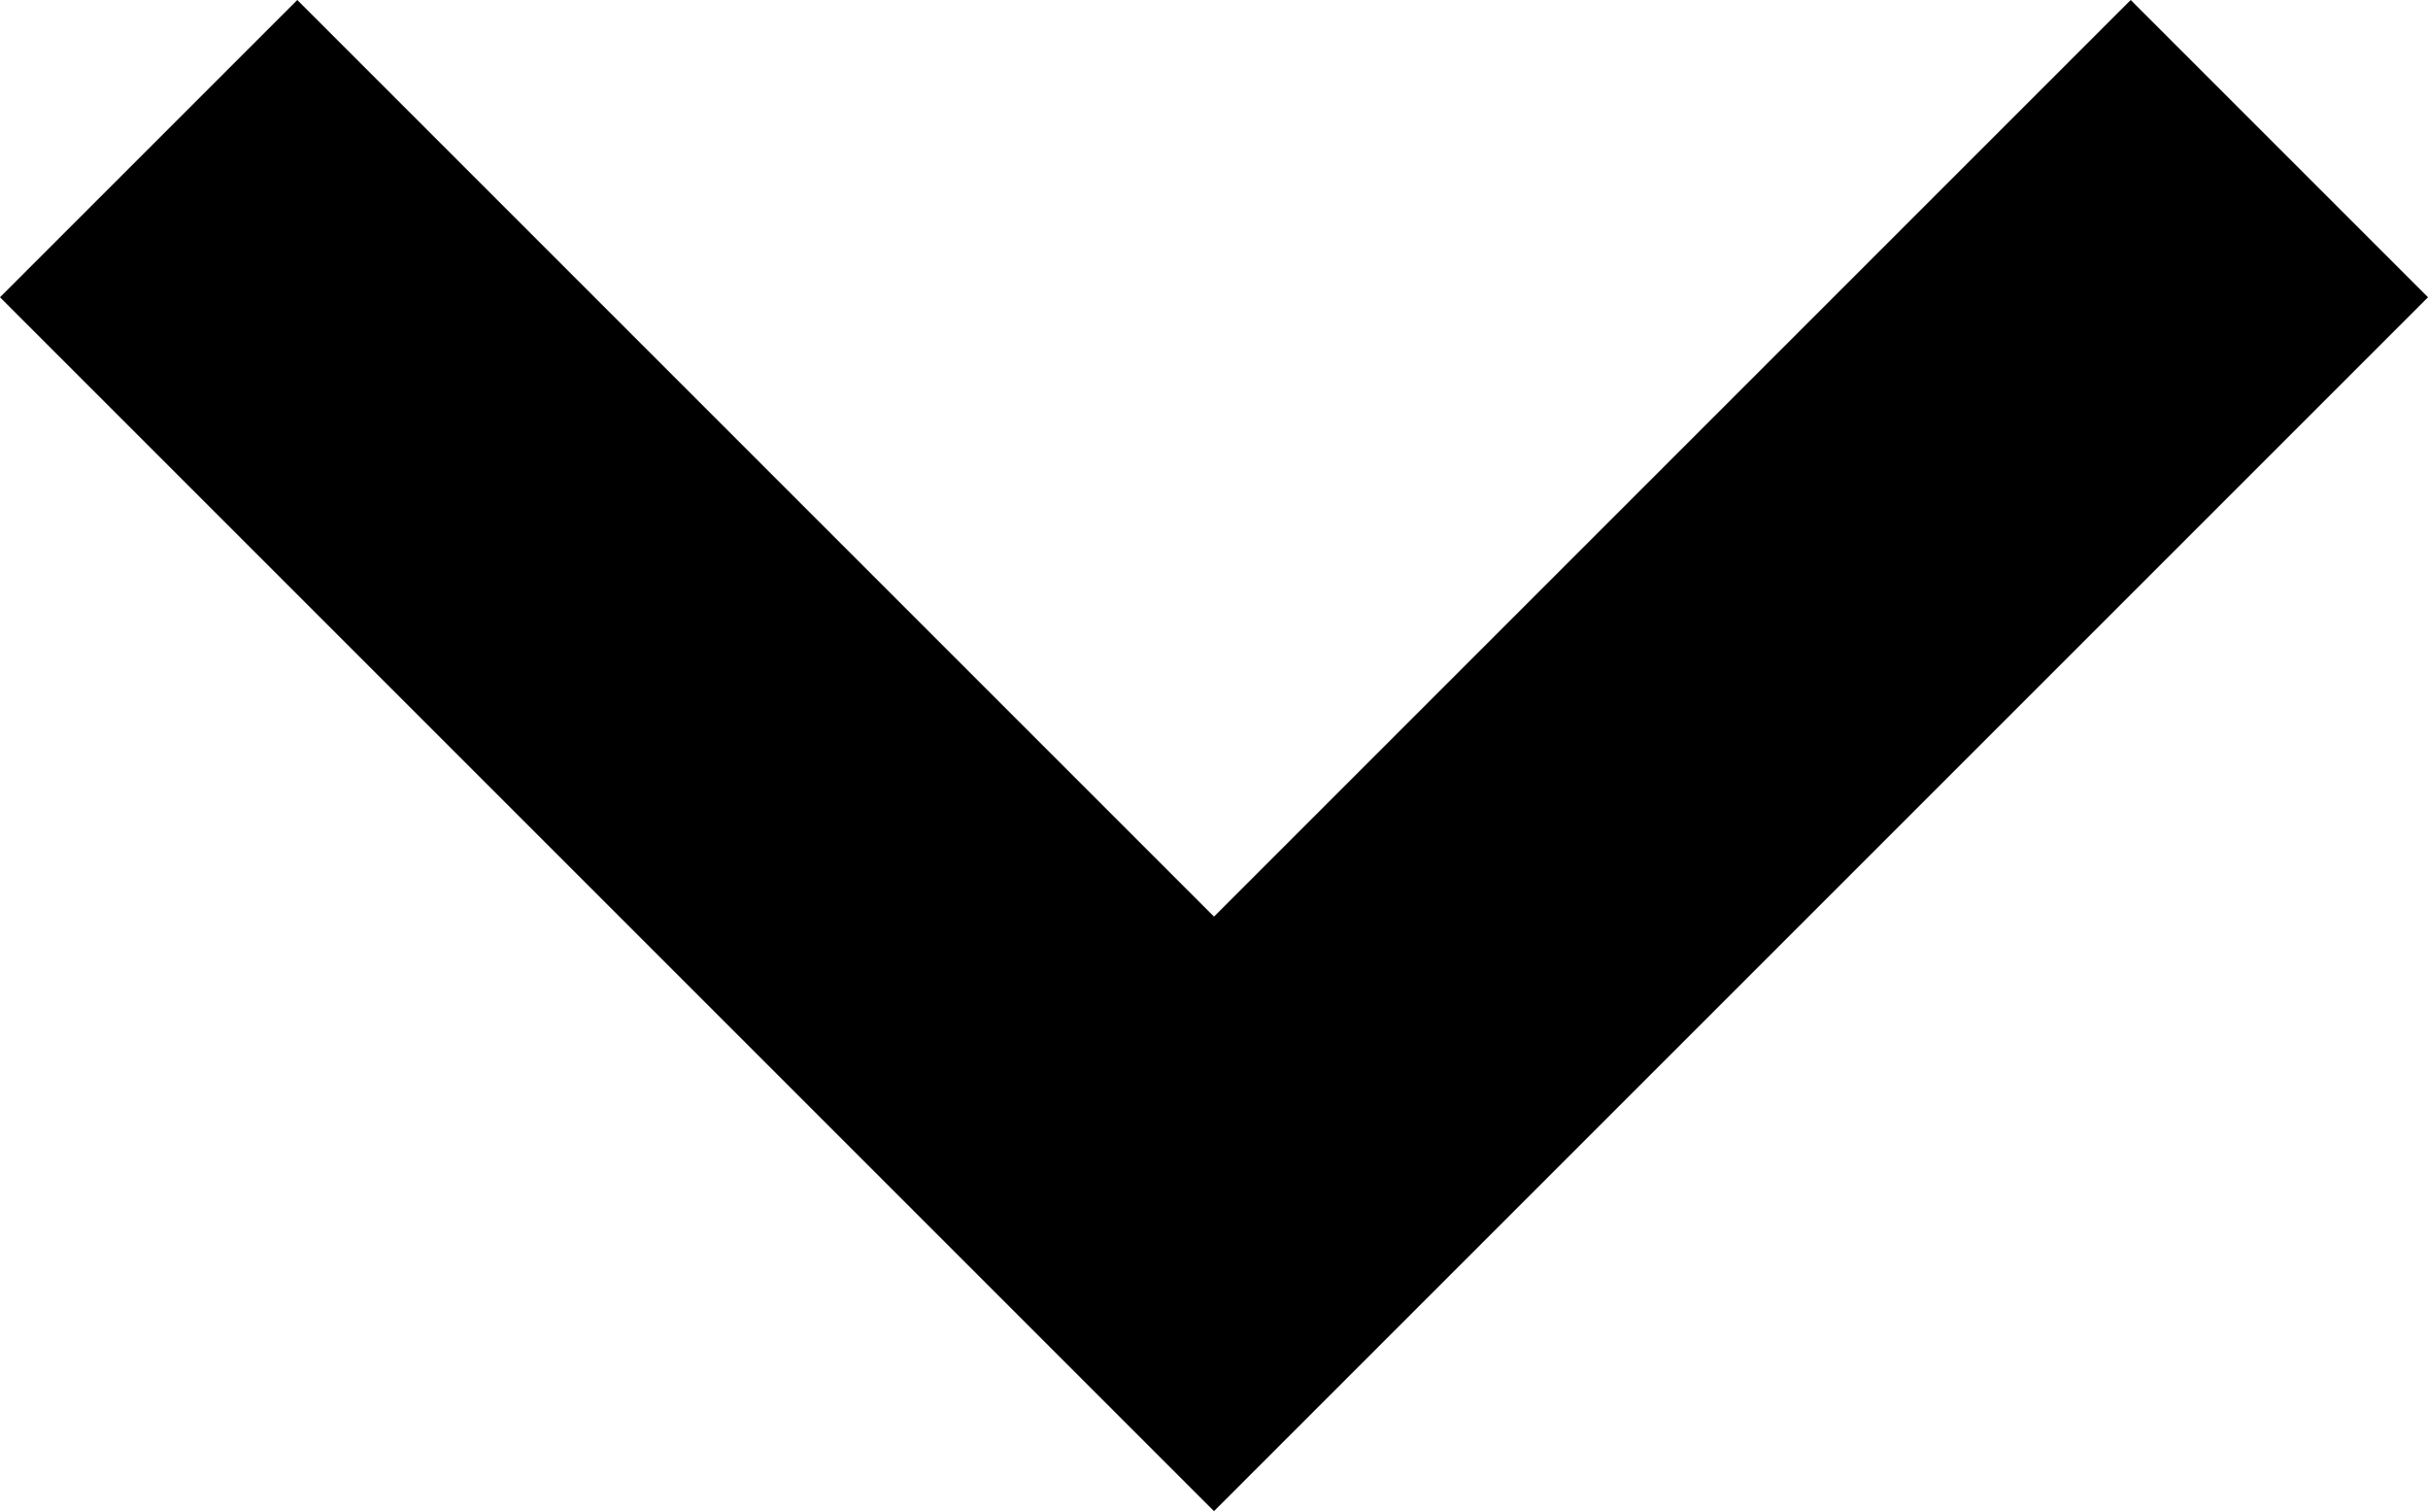
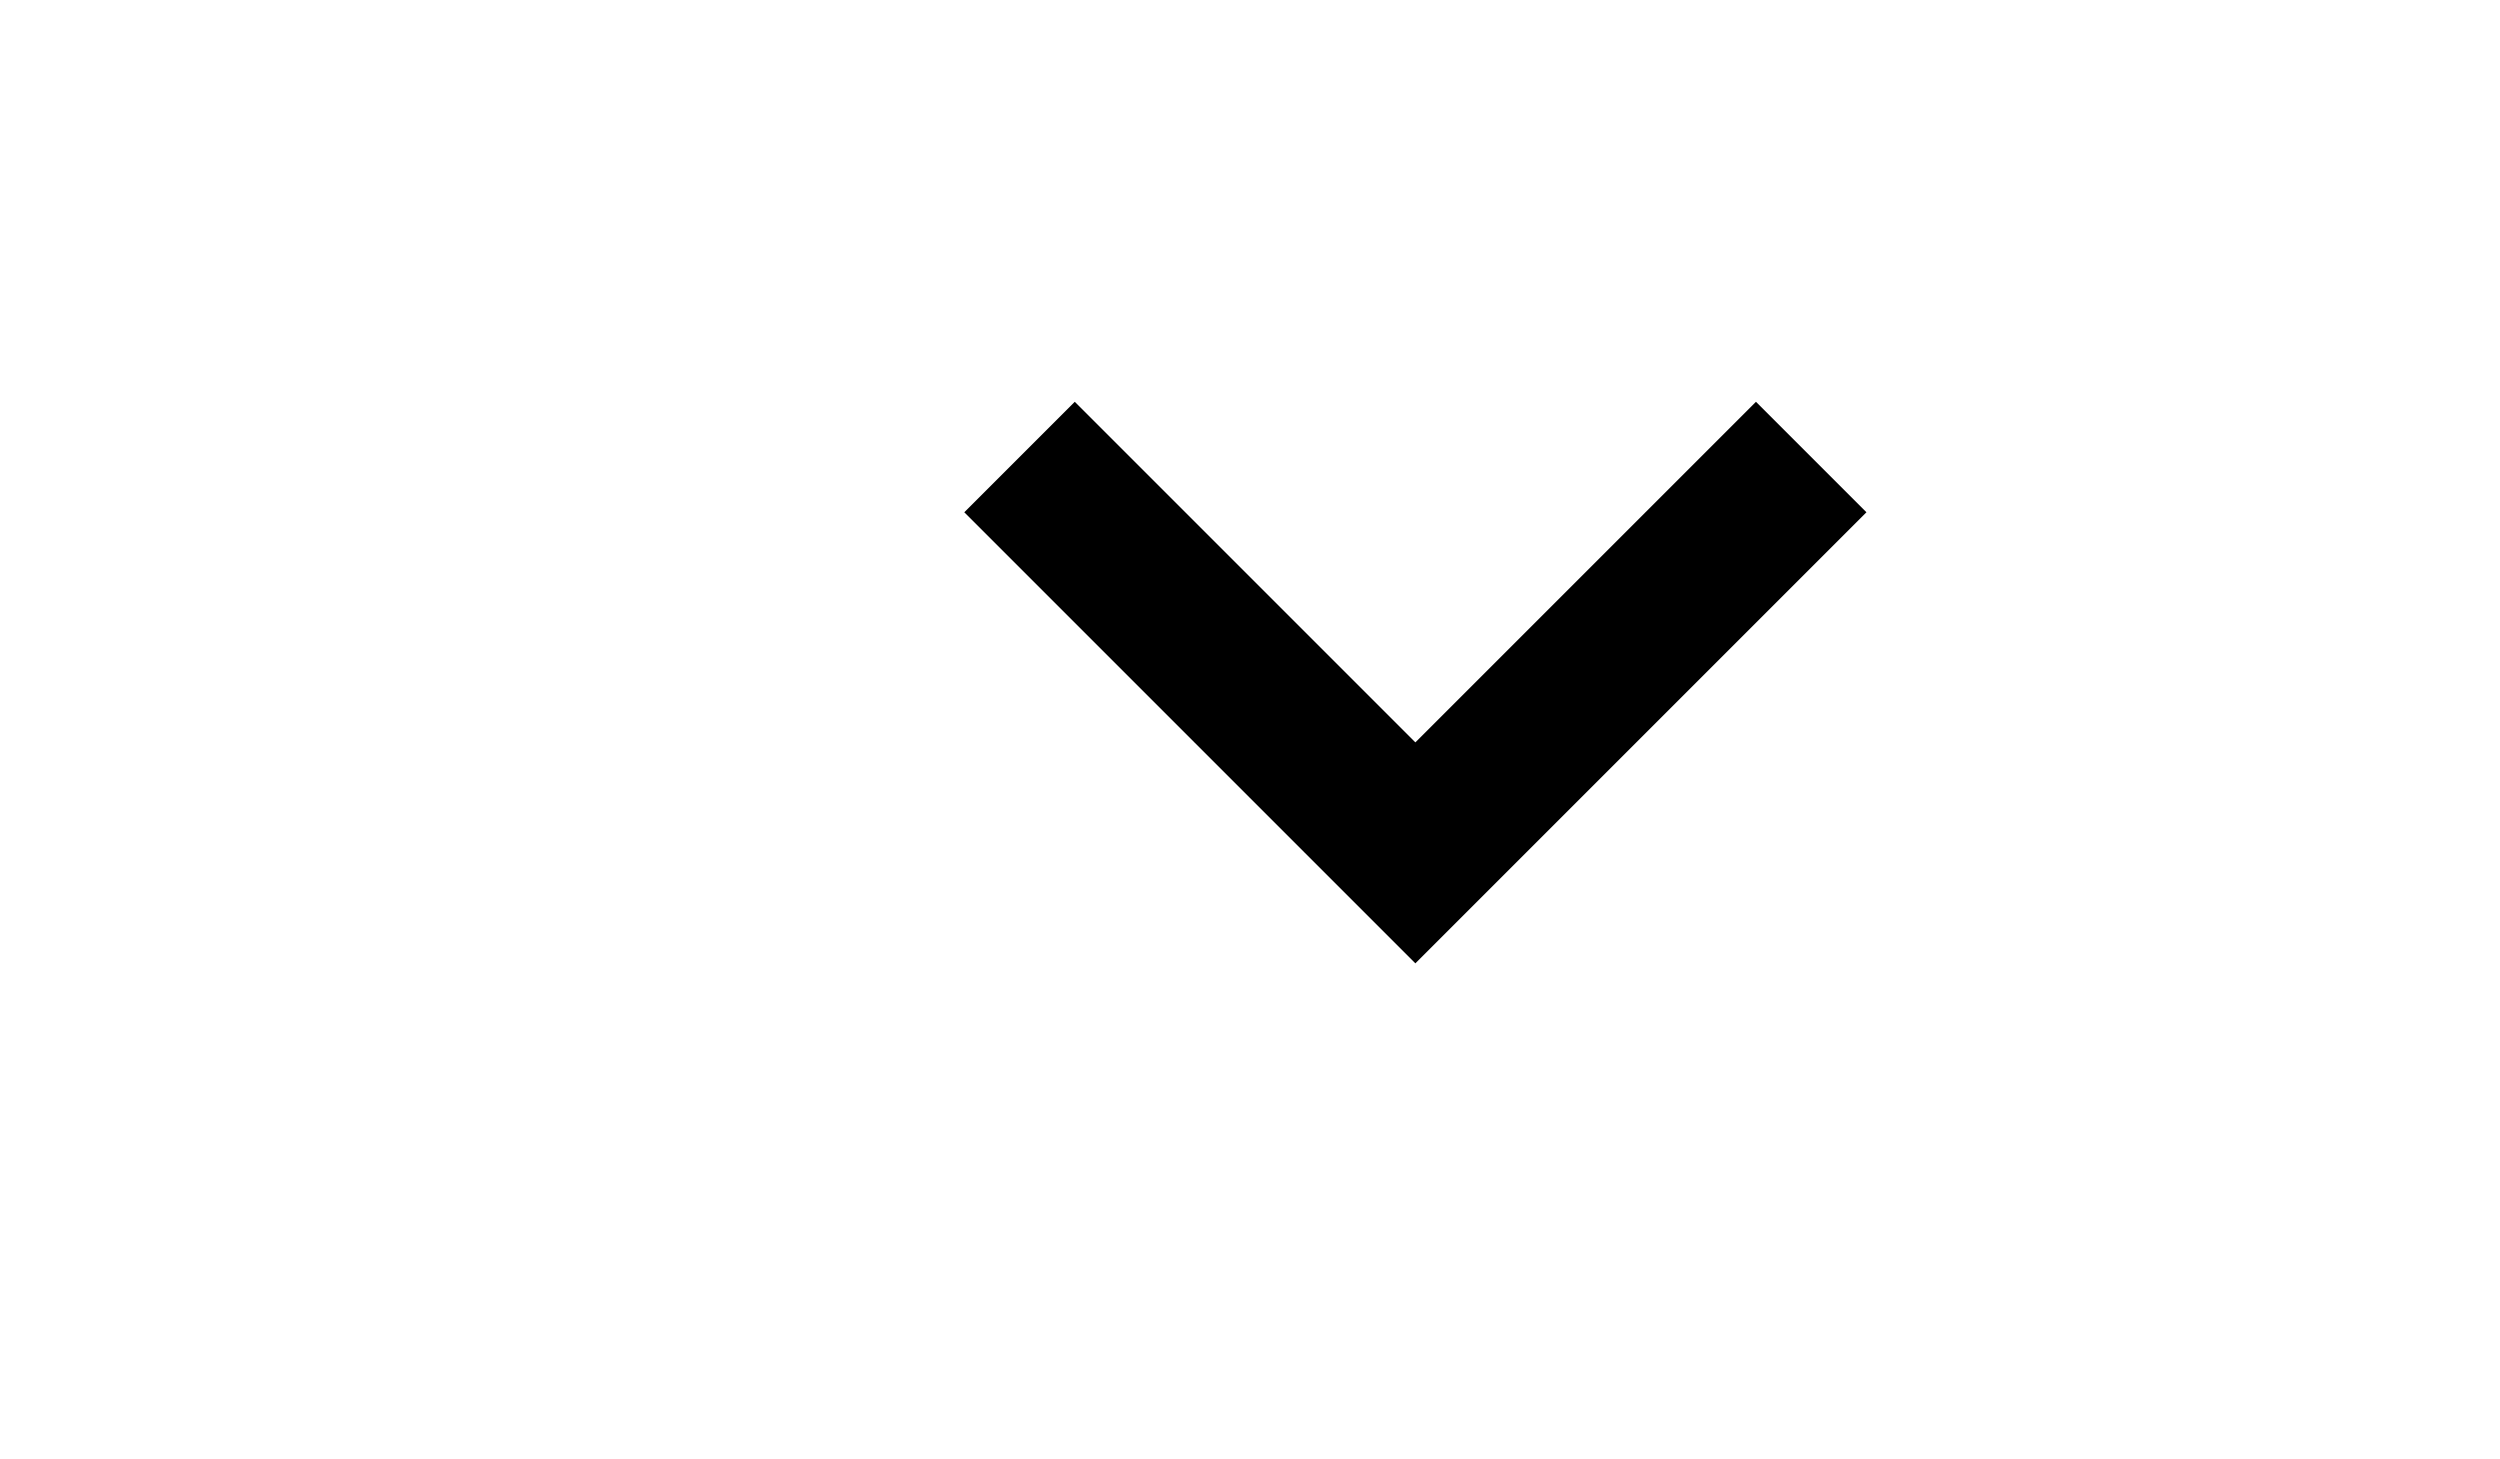
- <svg xmlns="http://www.w3.org/2000/svg" id="Layer_1" data-name="Layer 1" viewBox="0 0 346.48 215.67">
-   <defs>
-     <style>.cls-1{fill:none;stroke:#000;stroke-miterlimit:10;stroke-width:60px;}</style>
-   </defs>
-   <polyline class="cls-1" points="21.21 21.21 173.24 173.24 325.27 21.21" />
+ <svg xmlns="http://www.w3.org/2000/svg" version="1.1" id="Layer_1" x="0px" y="0px" viewBox="0 0 960 560" style="enable-background:new 0 0 960 560;" xml:space="preserve">
+   <style type="text/css">
+ 	.st0{fill:none;stroke:#000000;stroke-width:60;stroke-miterlimit:10;}
+ </style>
+   <polyline class="st0" points="391.5,175.5 543.5,327.5 695.5,175.5 " />
</svg>
